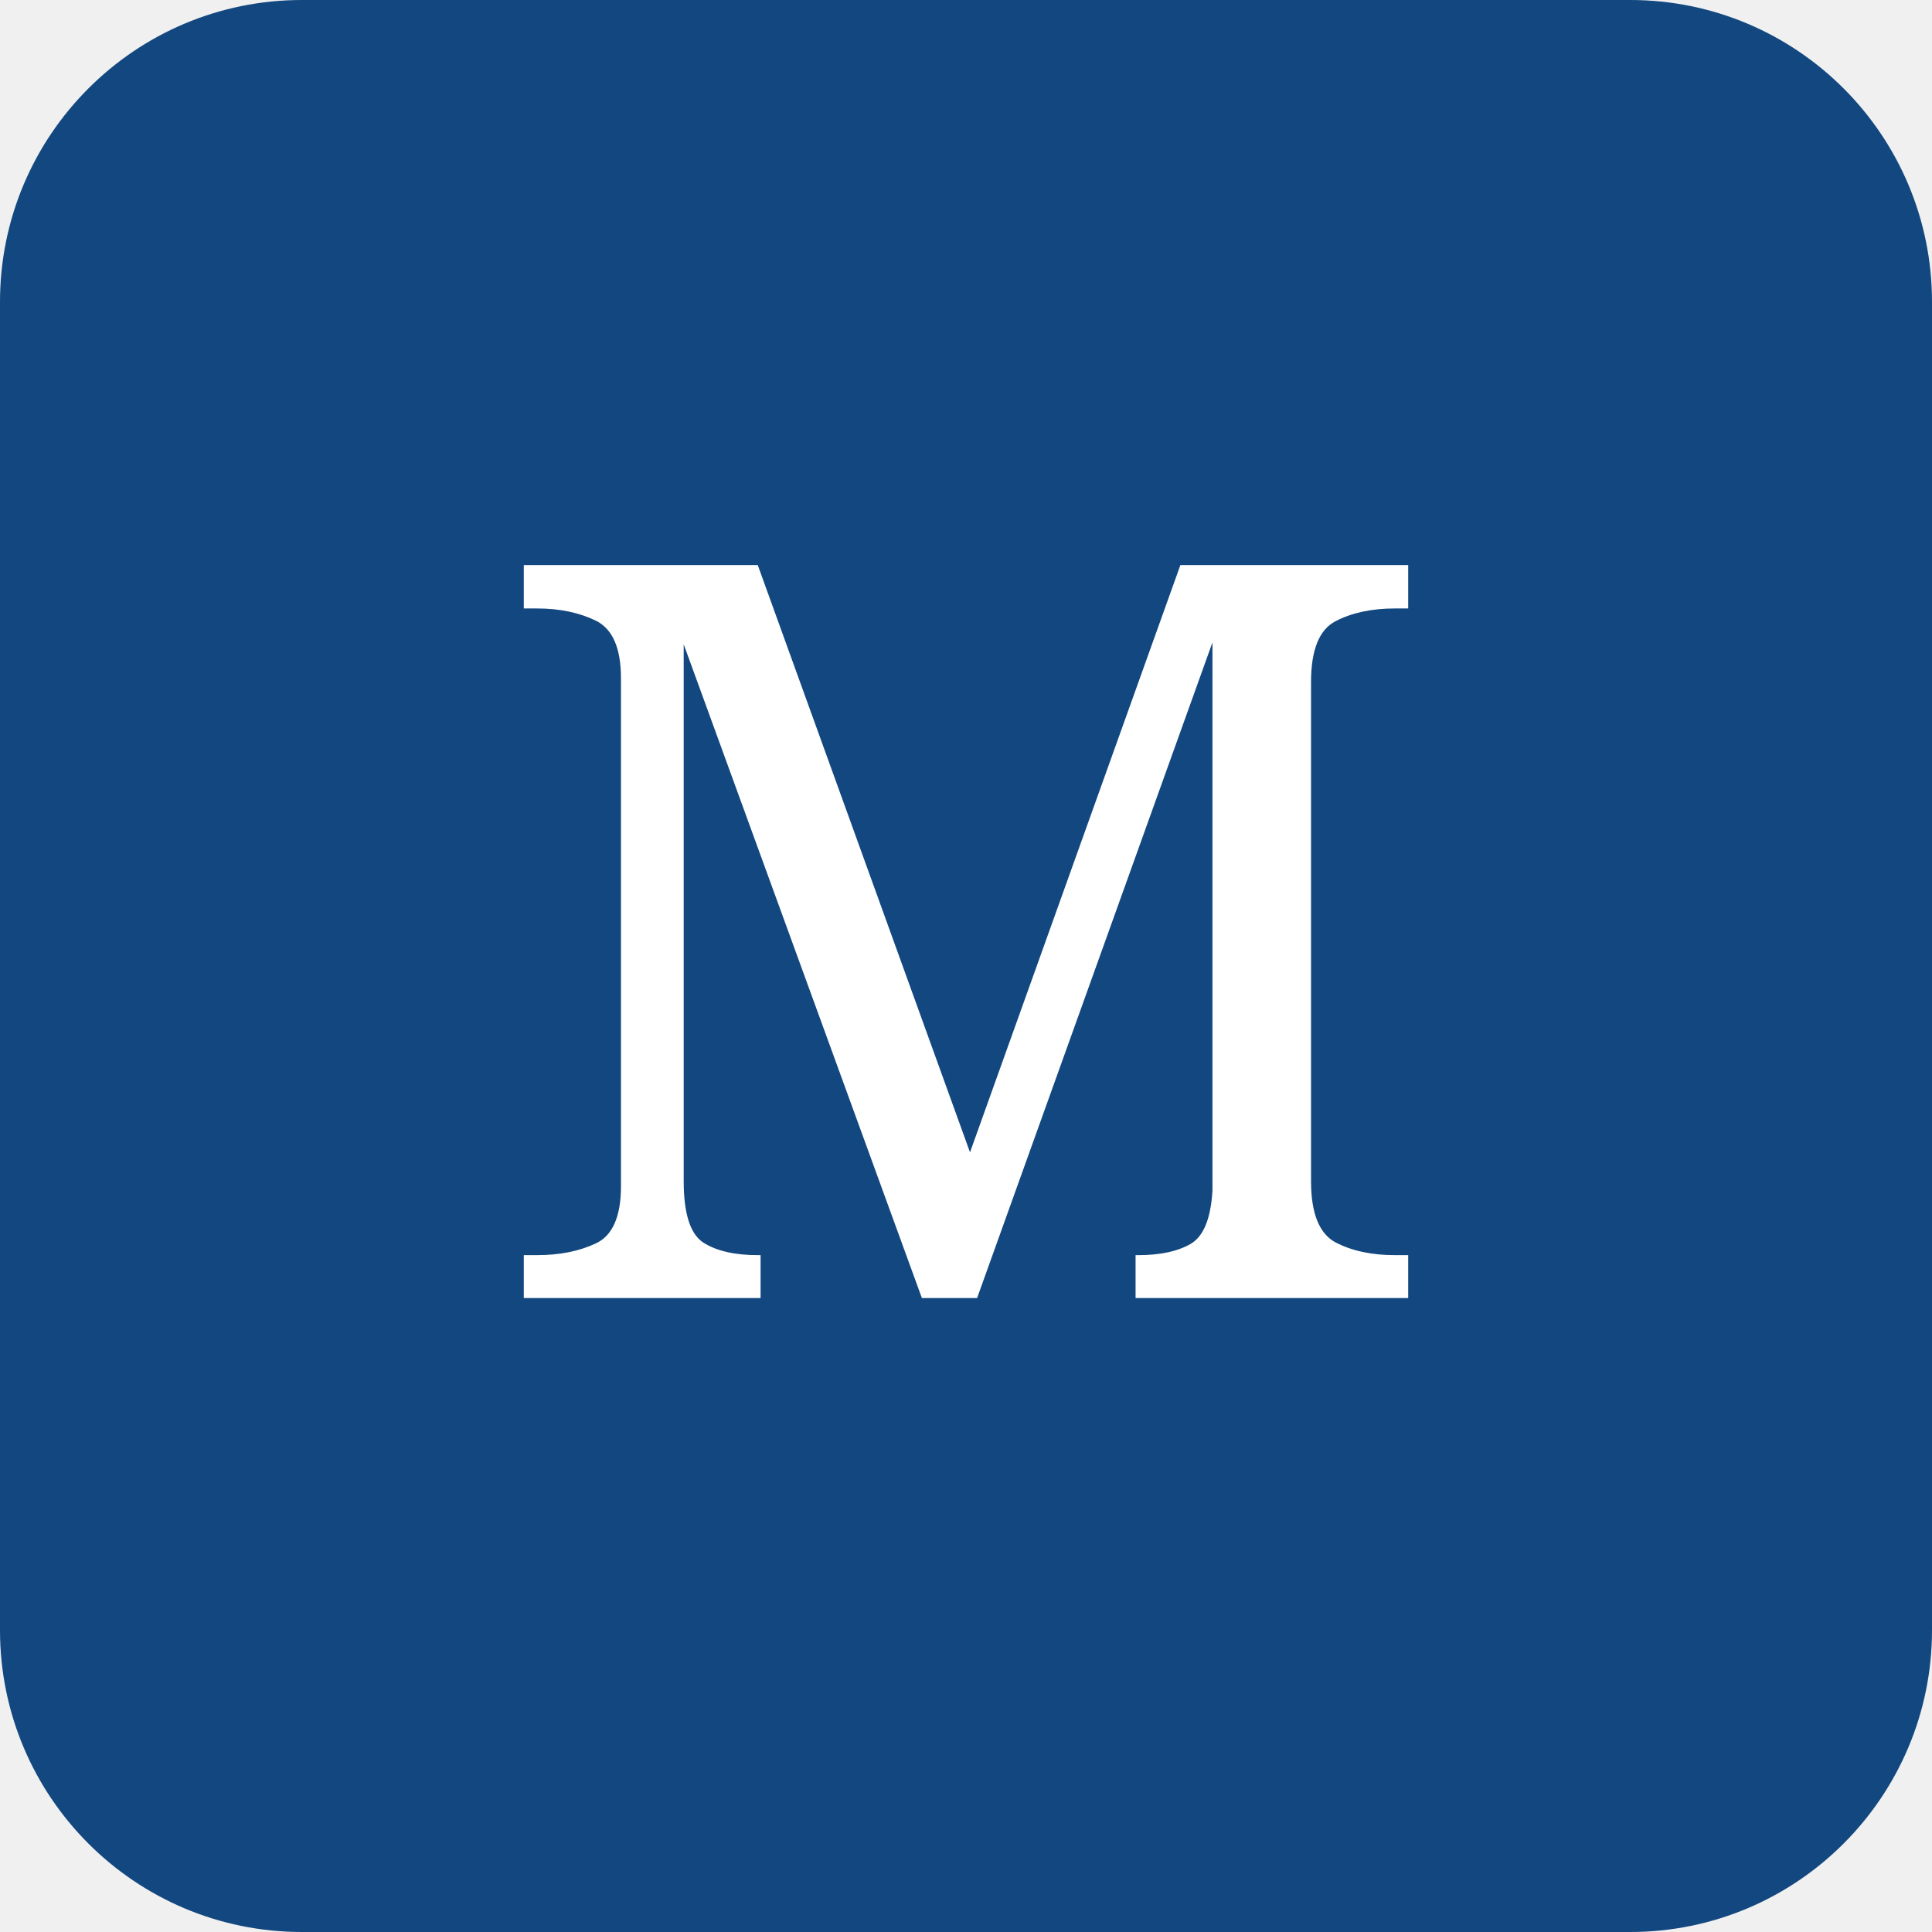
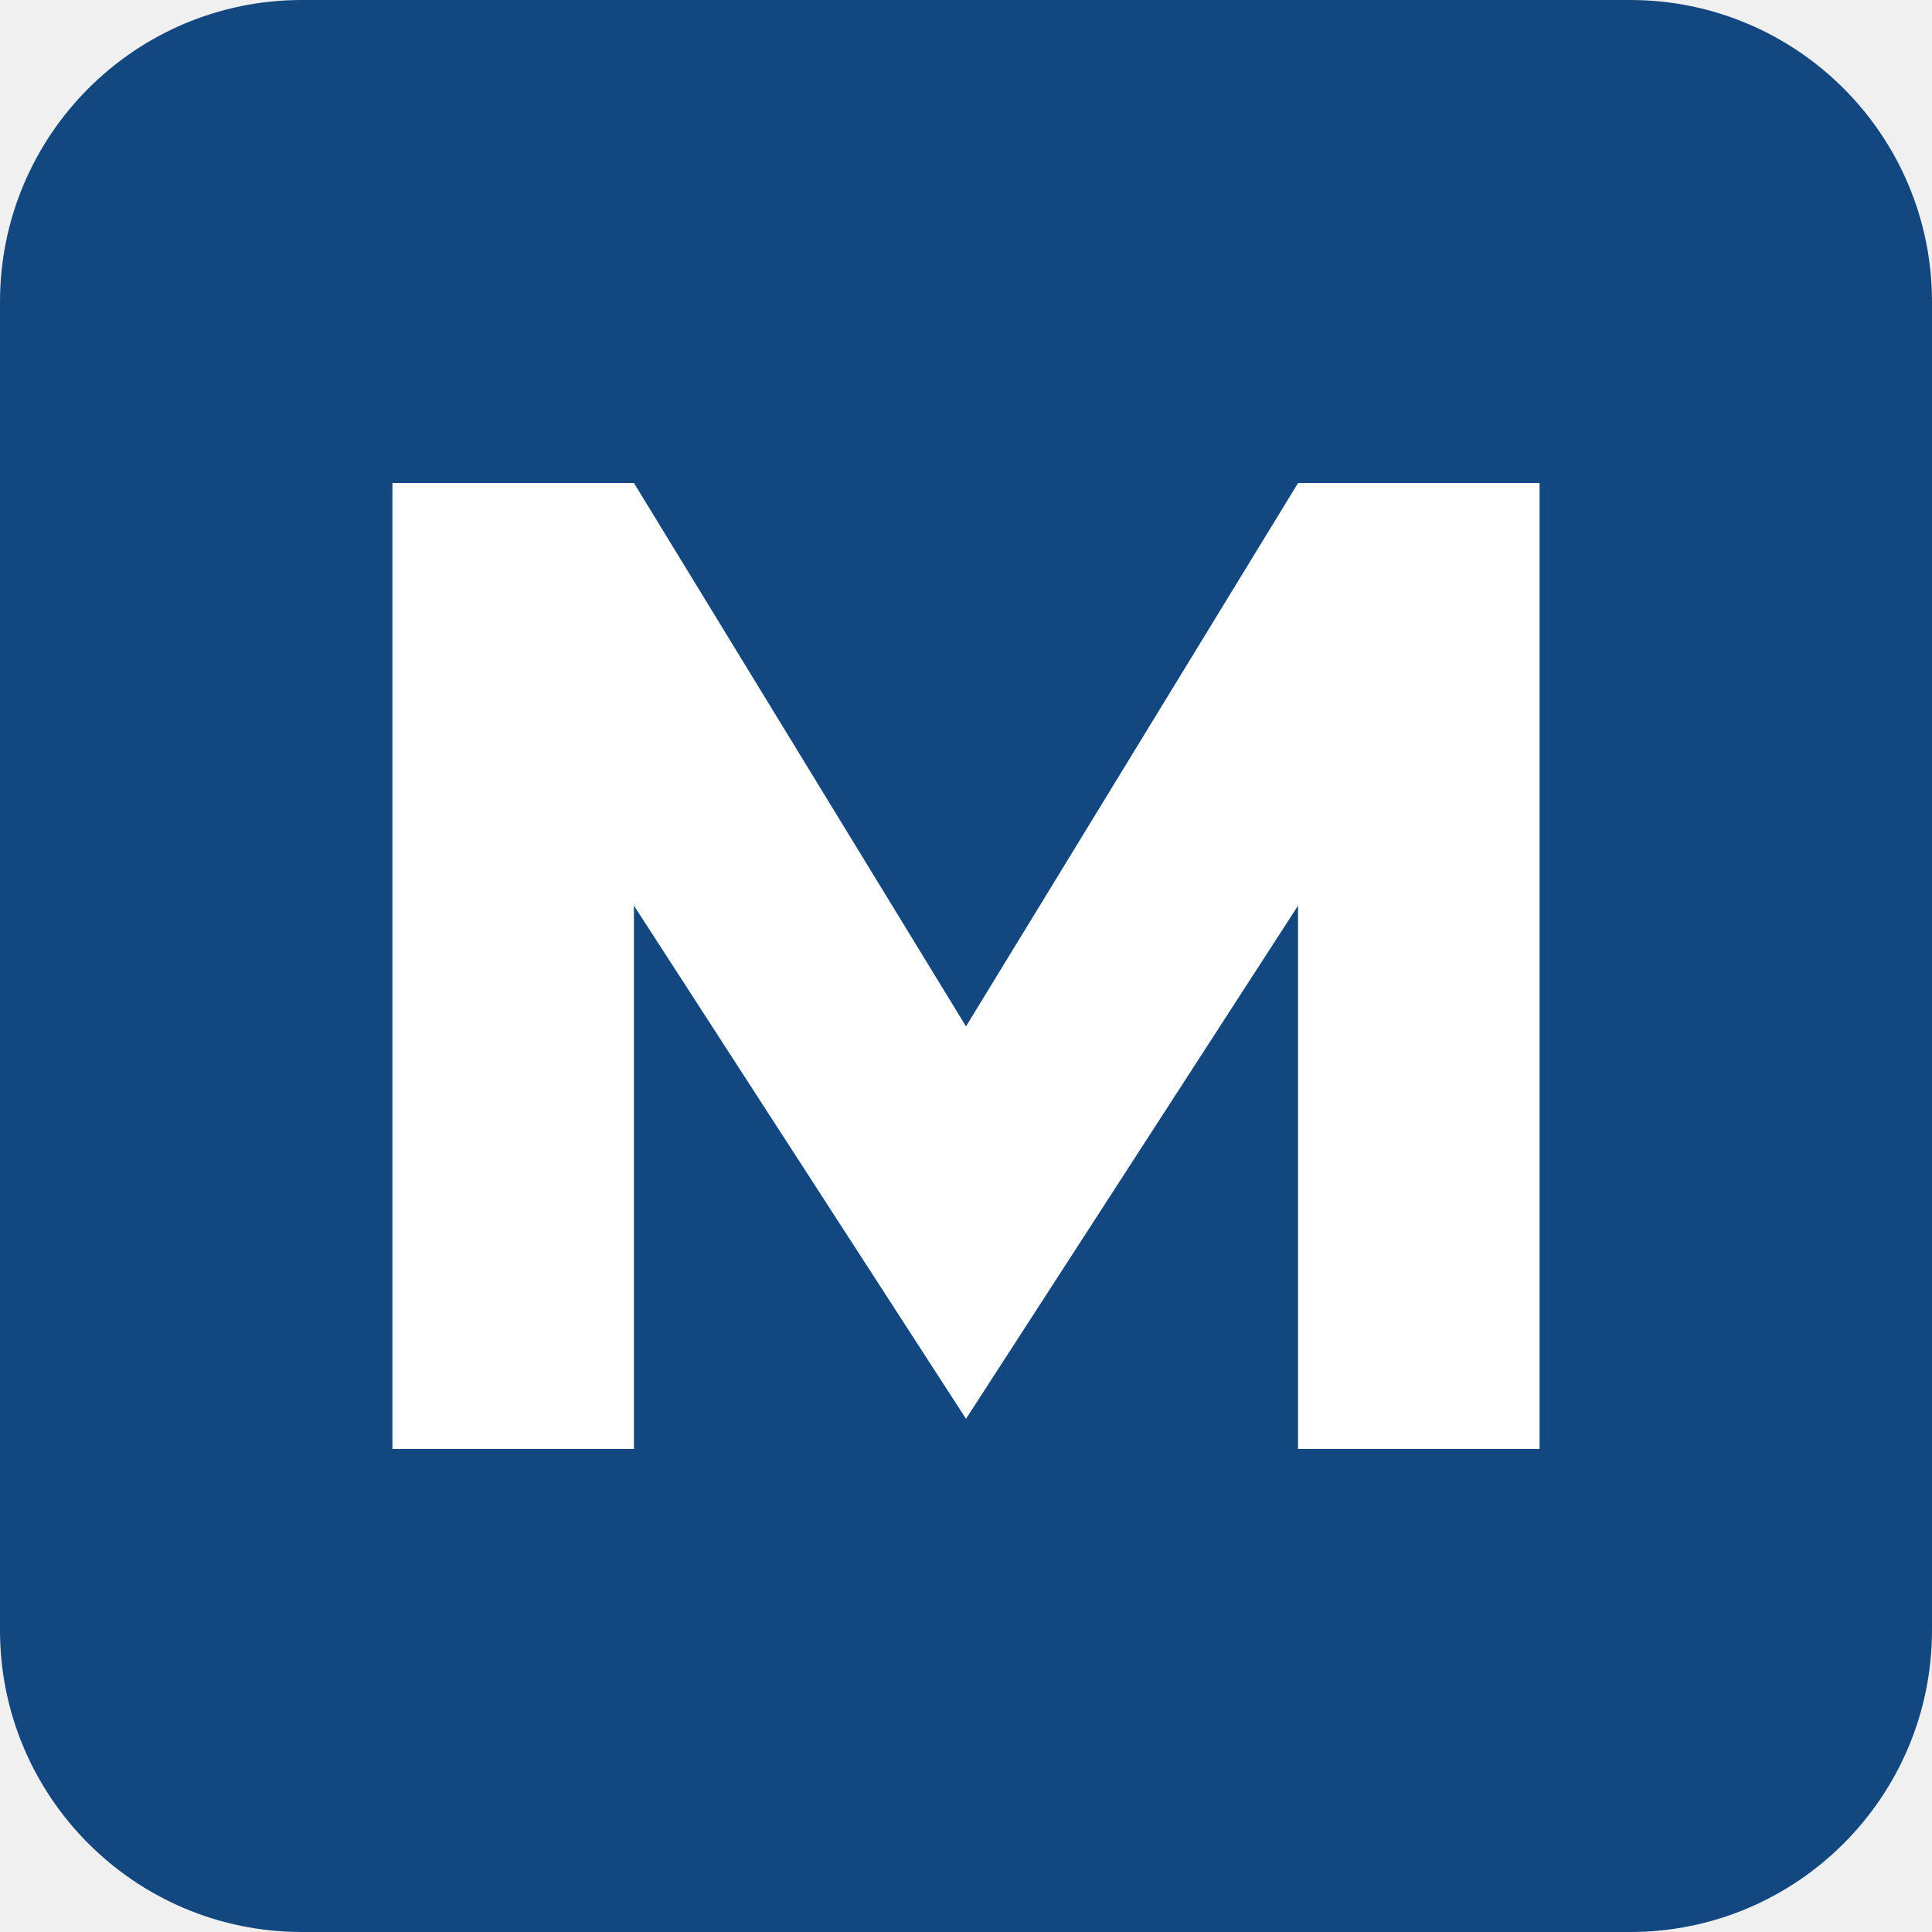
<svg xmlns="http://www.w3.org/2000/svg" viewBox="0 0 64 64">
  <rect width="64" height="64" rx="10" fill="#12477f" />
-   <text x="32" y="43" text-anchor="middle" fill="white" font-family="Georgia,serif" font-size="34">M</text>
+   <path d="M13 48V16h8l11 18 11-18h8v32h-8V30L32 47 21 30v18Z" fill="#fff" />
</svg>
